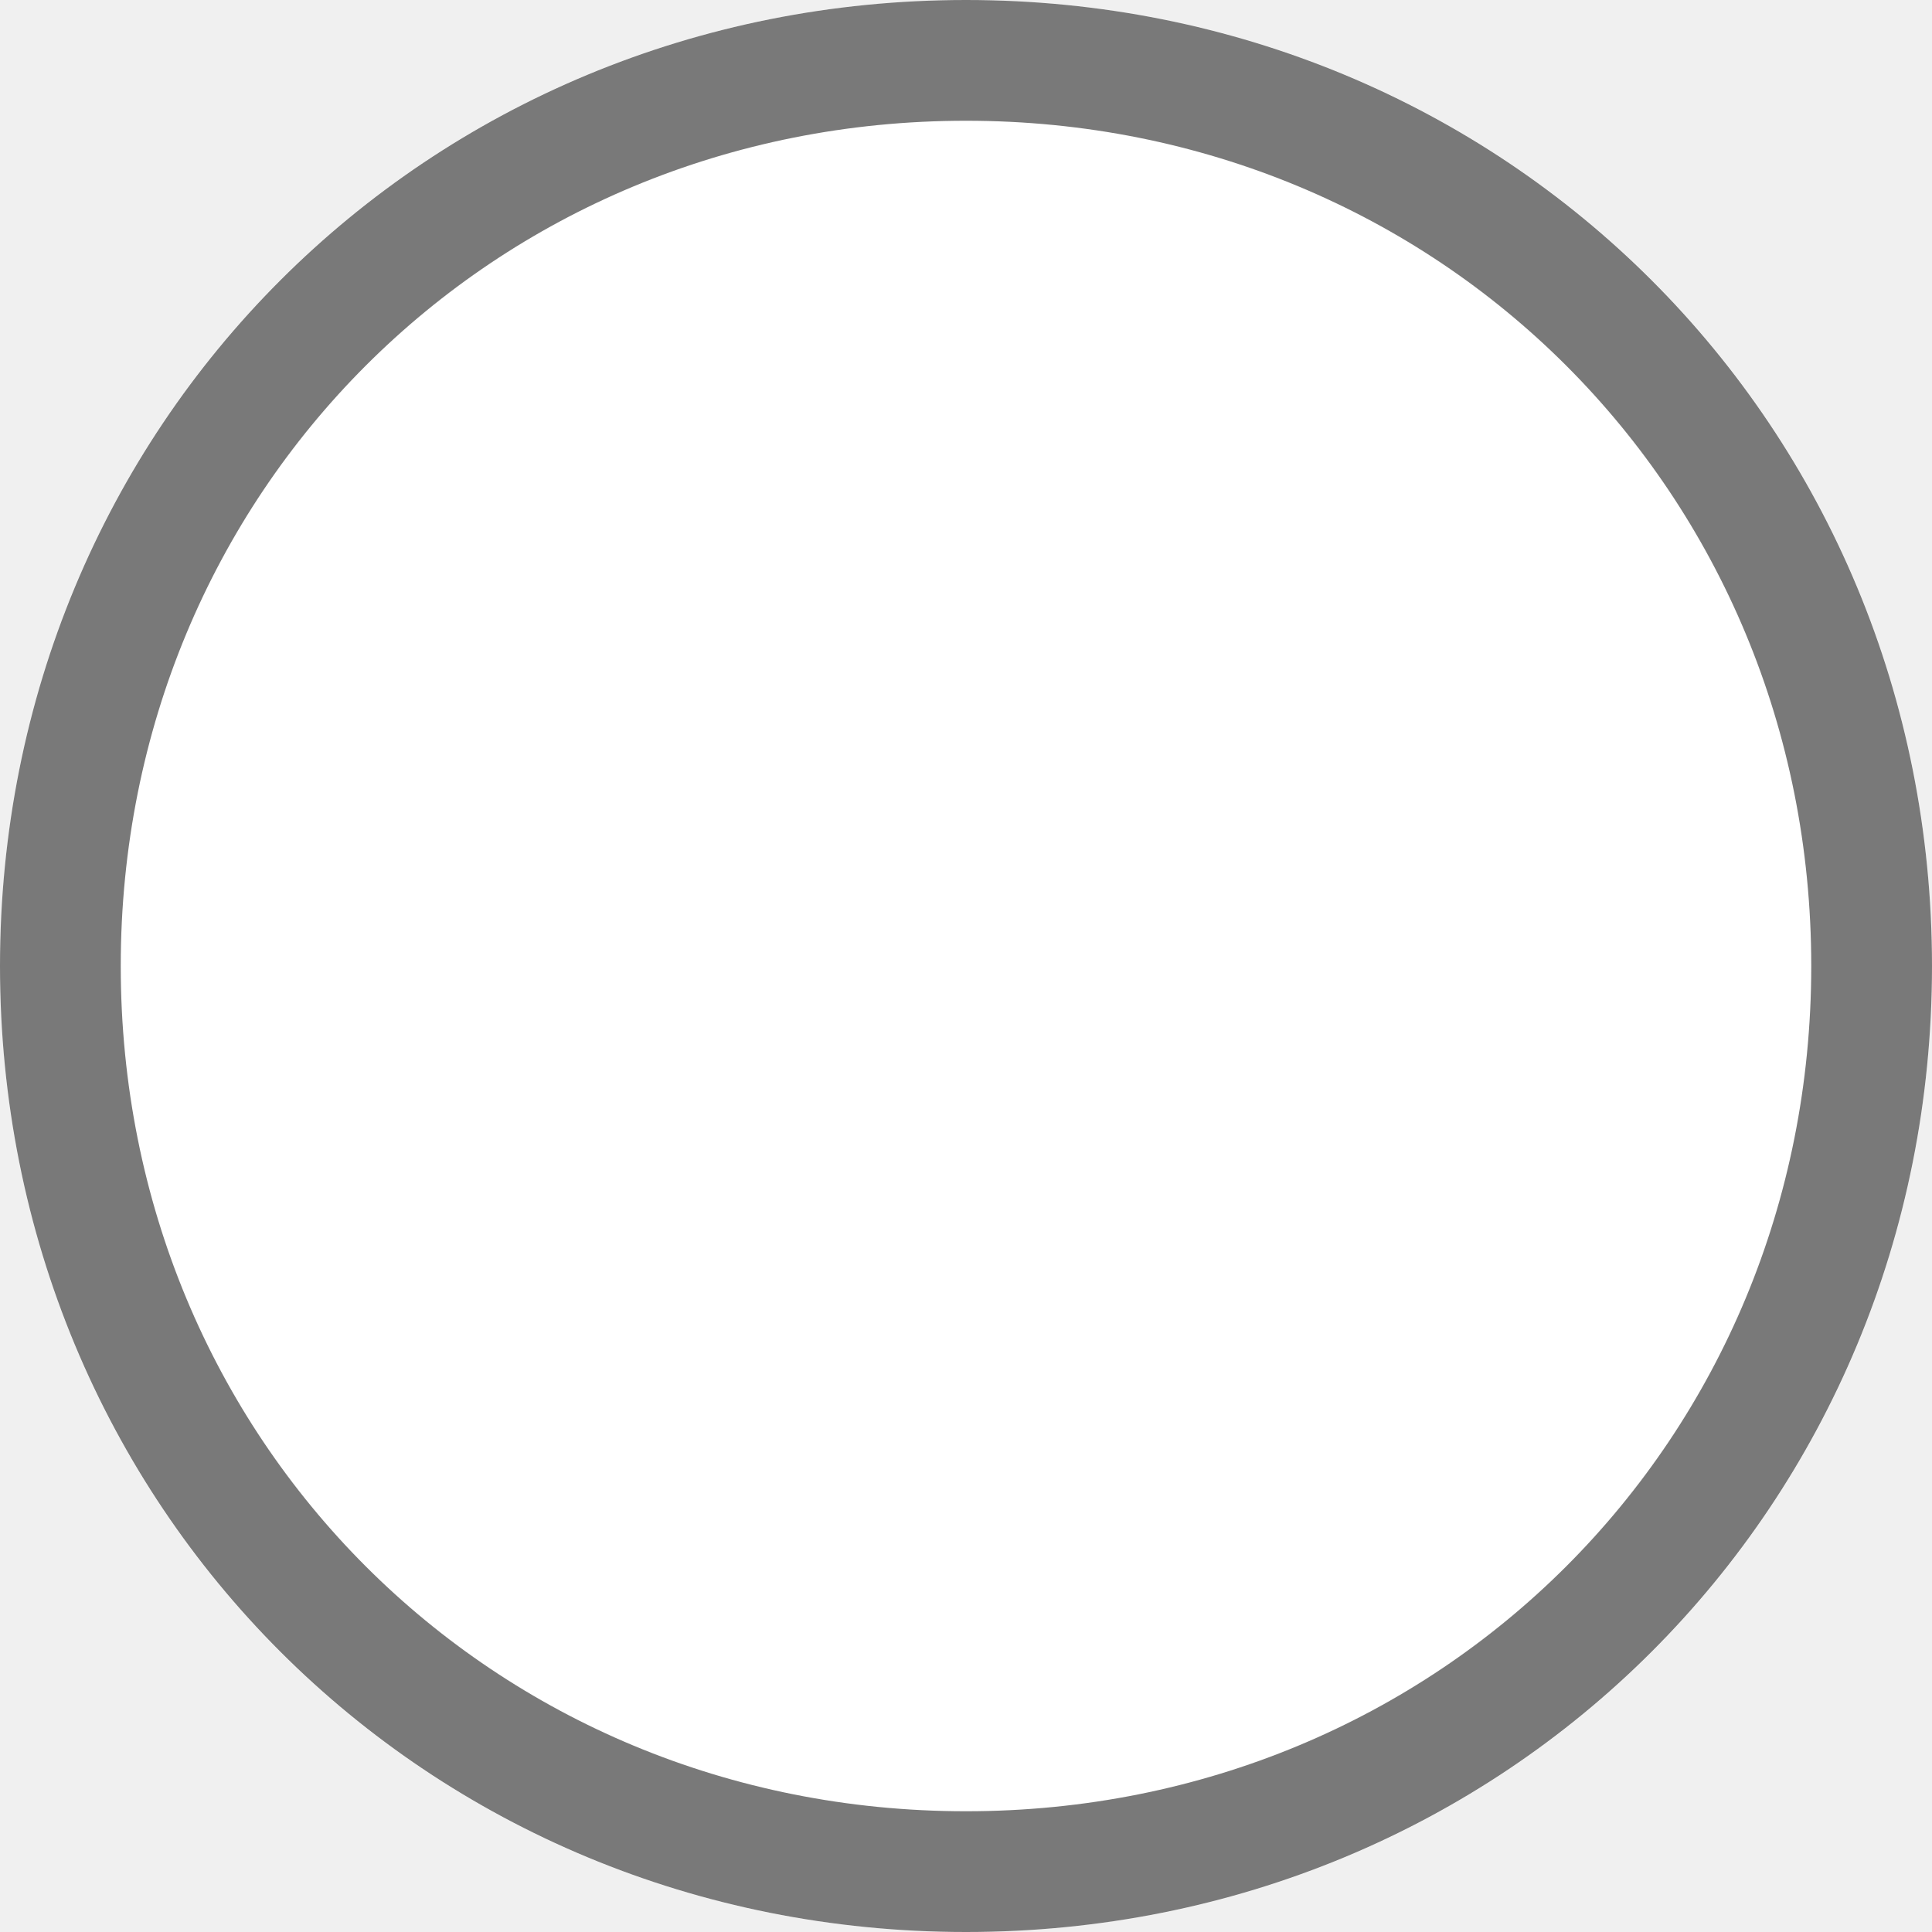
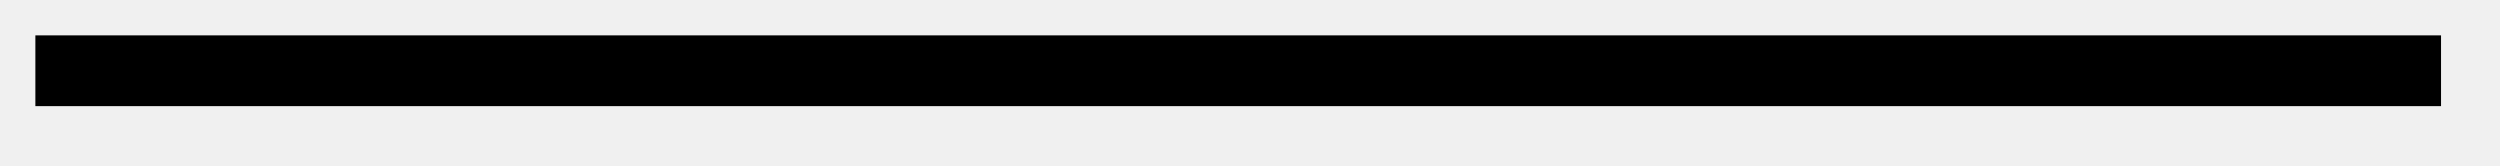
- <svg xmlns="http://www.w3.org/2000/svg" version="1.1" width="16px" height="16px">
-   <g transform="matrix(1 0 0 1 -299 -226 )">
-     <path d="M 307 226  C 311.48 226  315 229.52  315 234  C 315 238.48  311.48 242  307 242  C 302.52 242  299 238.48  299 234  C 299 229.52  302.52 226  307 226  Z " fill-rule="nonzero" fill="#ffffff" stroke="none" />
-     <path d="M 307 226.5  C 311.2 226.5  314.5 229.8  314.5 234  C 314.5 238.2  311.2 241.5  307 241.5  C 302.8 241.5  299.5 238.2  299.5 234  C 299.5 229.8  302.8 226.5  307 226.5  Z " stroke-width="1" stroke="#797979" fill="none" />
+ <svg xmlns="http://www.w3.org/2000/svg" version="1.1" width="106px" height="7px">
+   <g transform="matrix(1 0 0 1 -253.5 -231.5 )">
+     <path d="M 255 234.5  L 357 234.5  " stroke-width="3" stroke="#000000" fill="none" />
  </g>
</svg>
